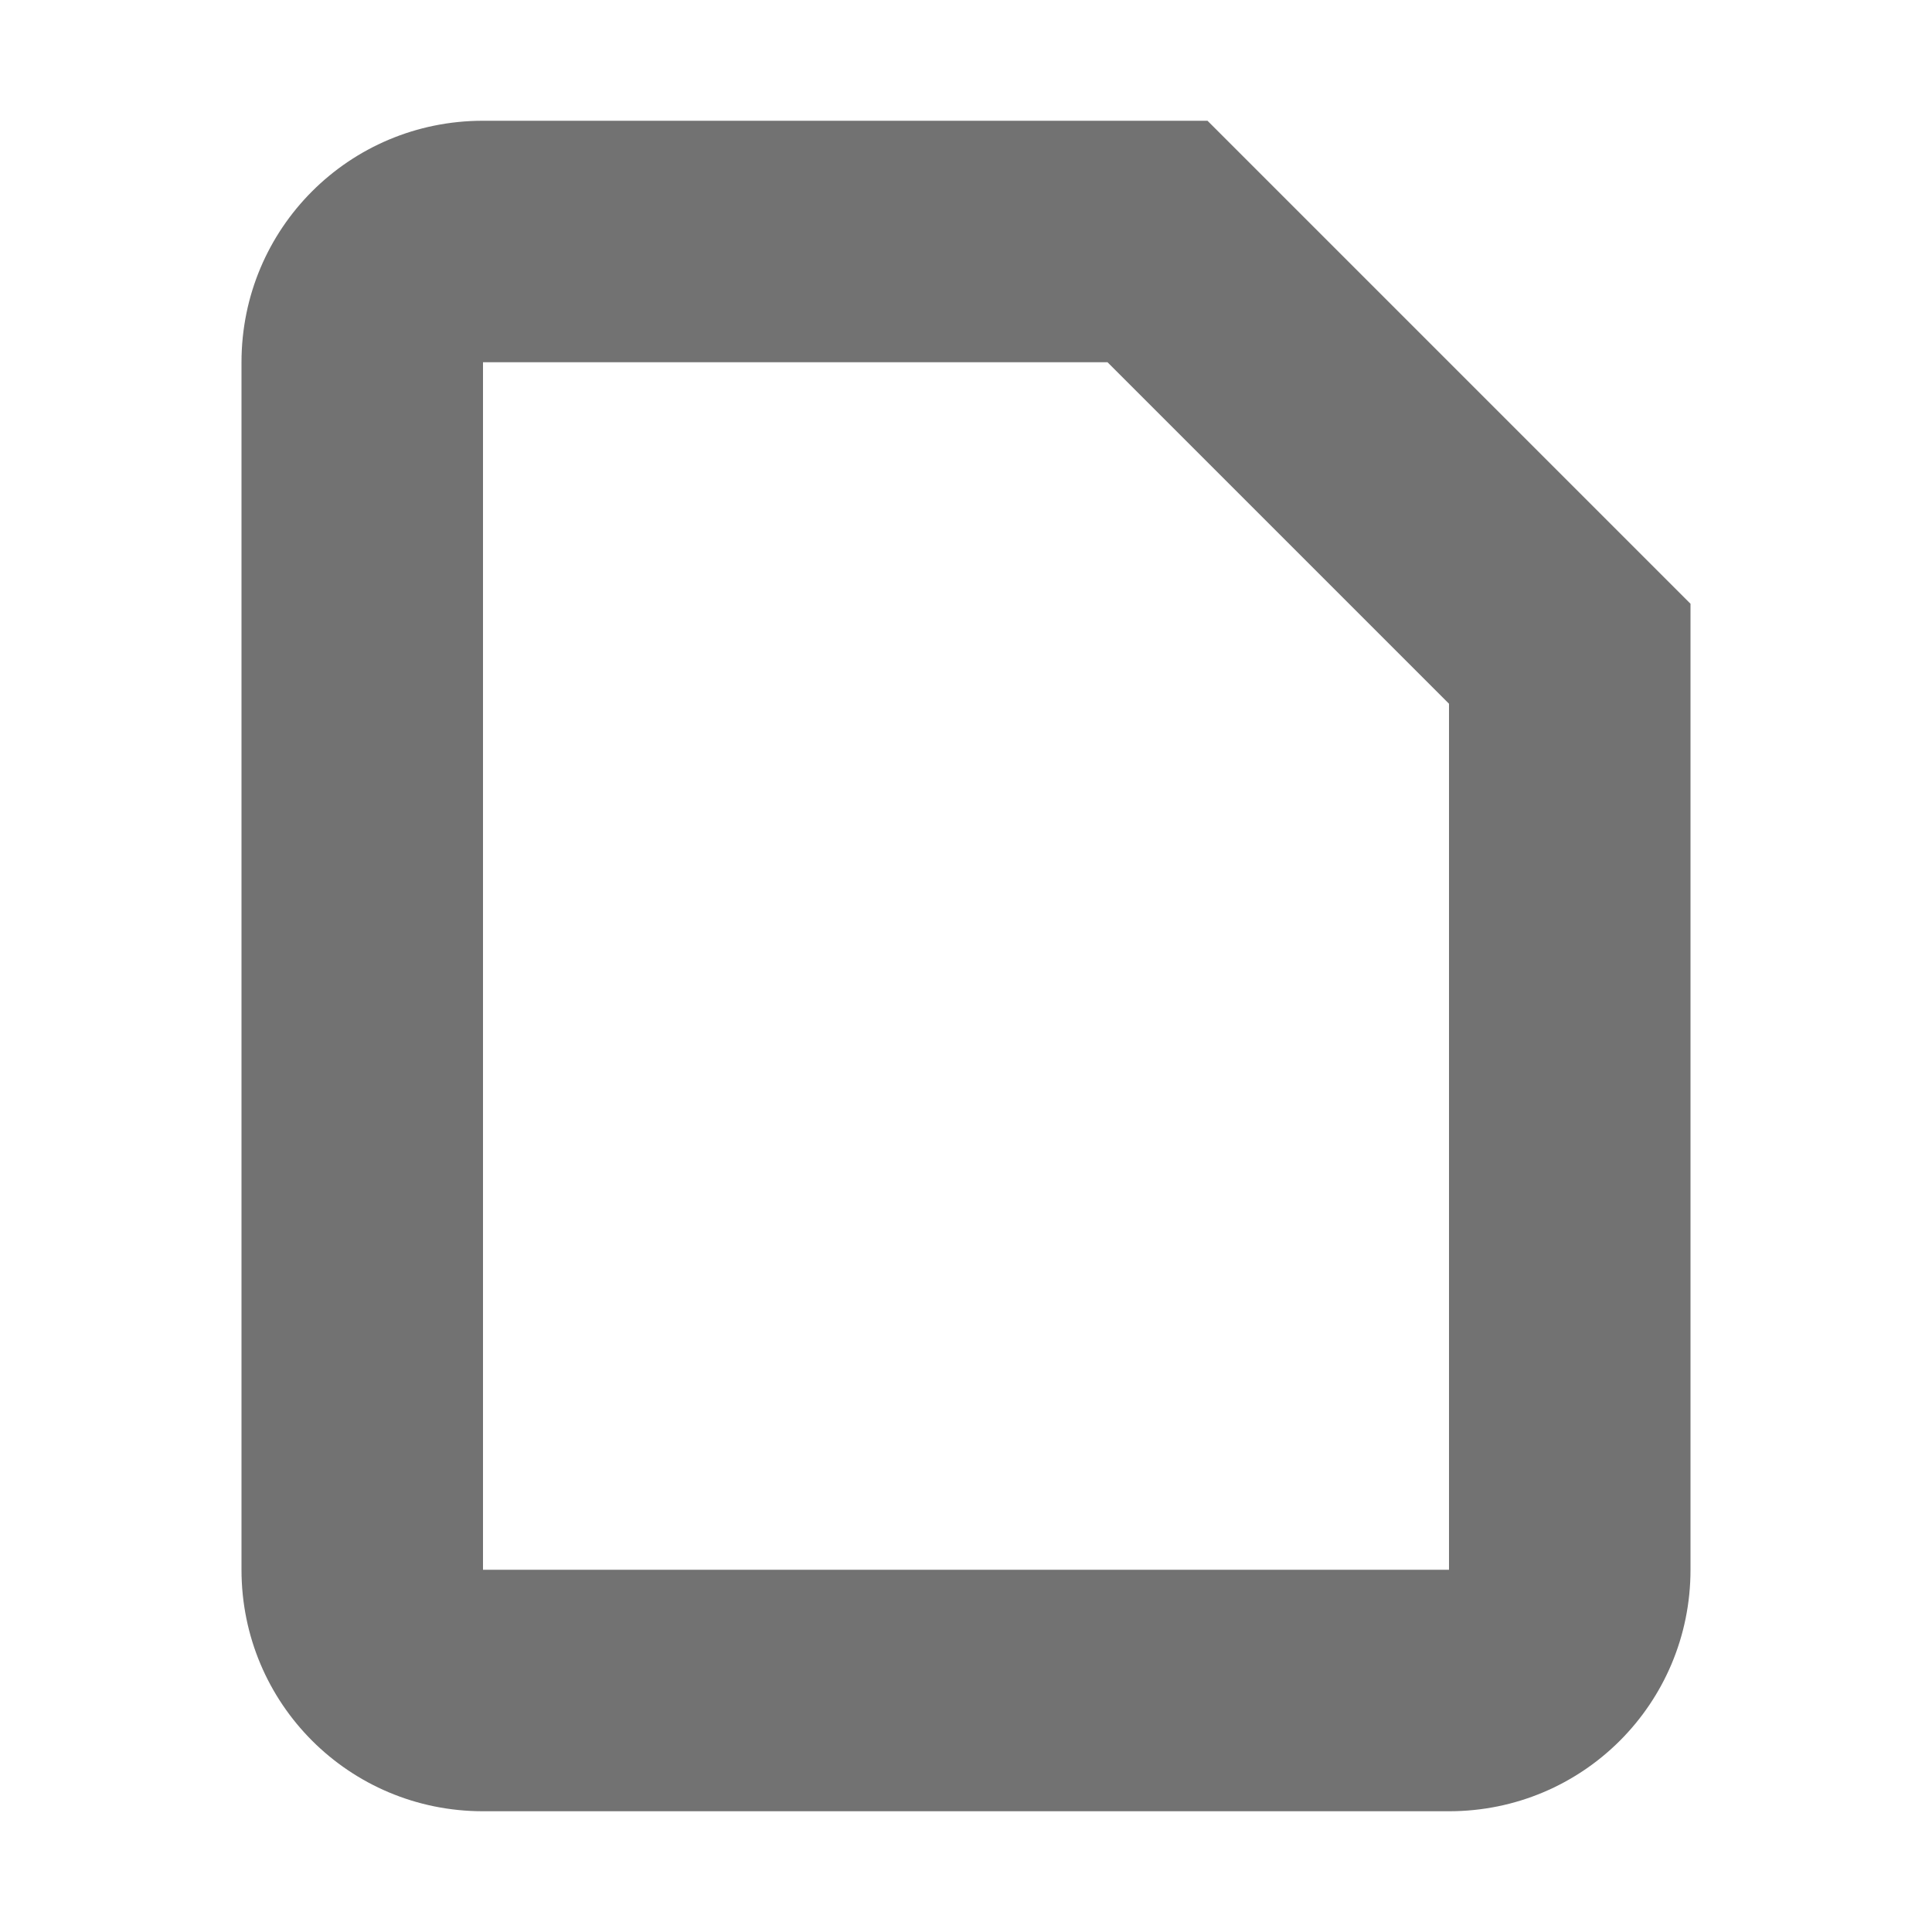
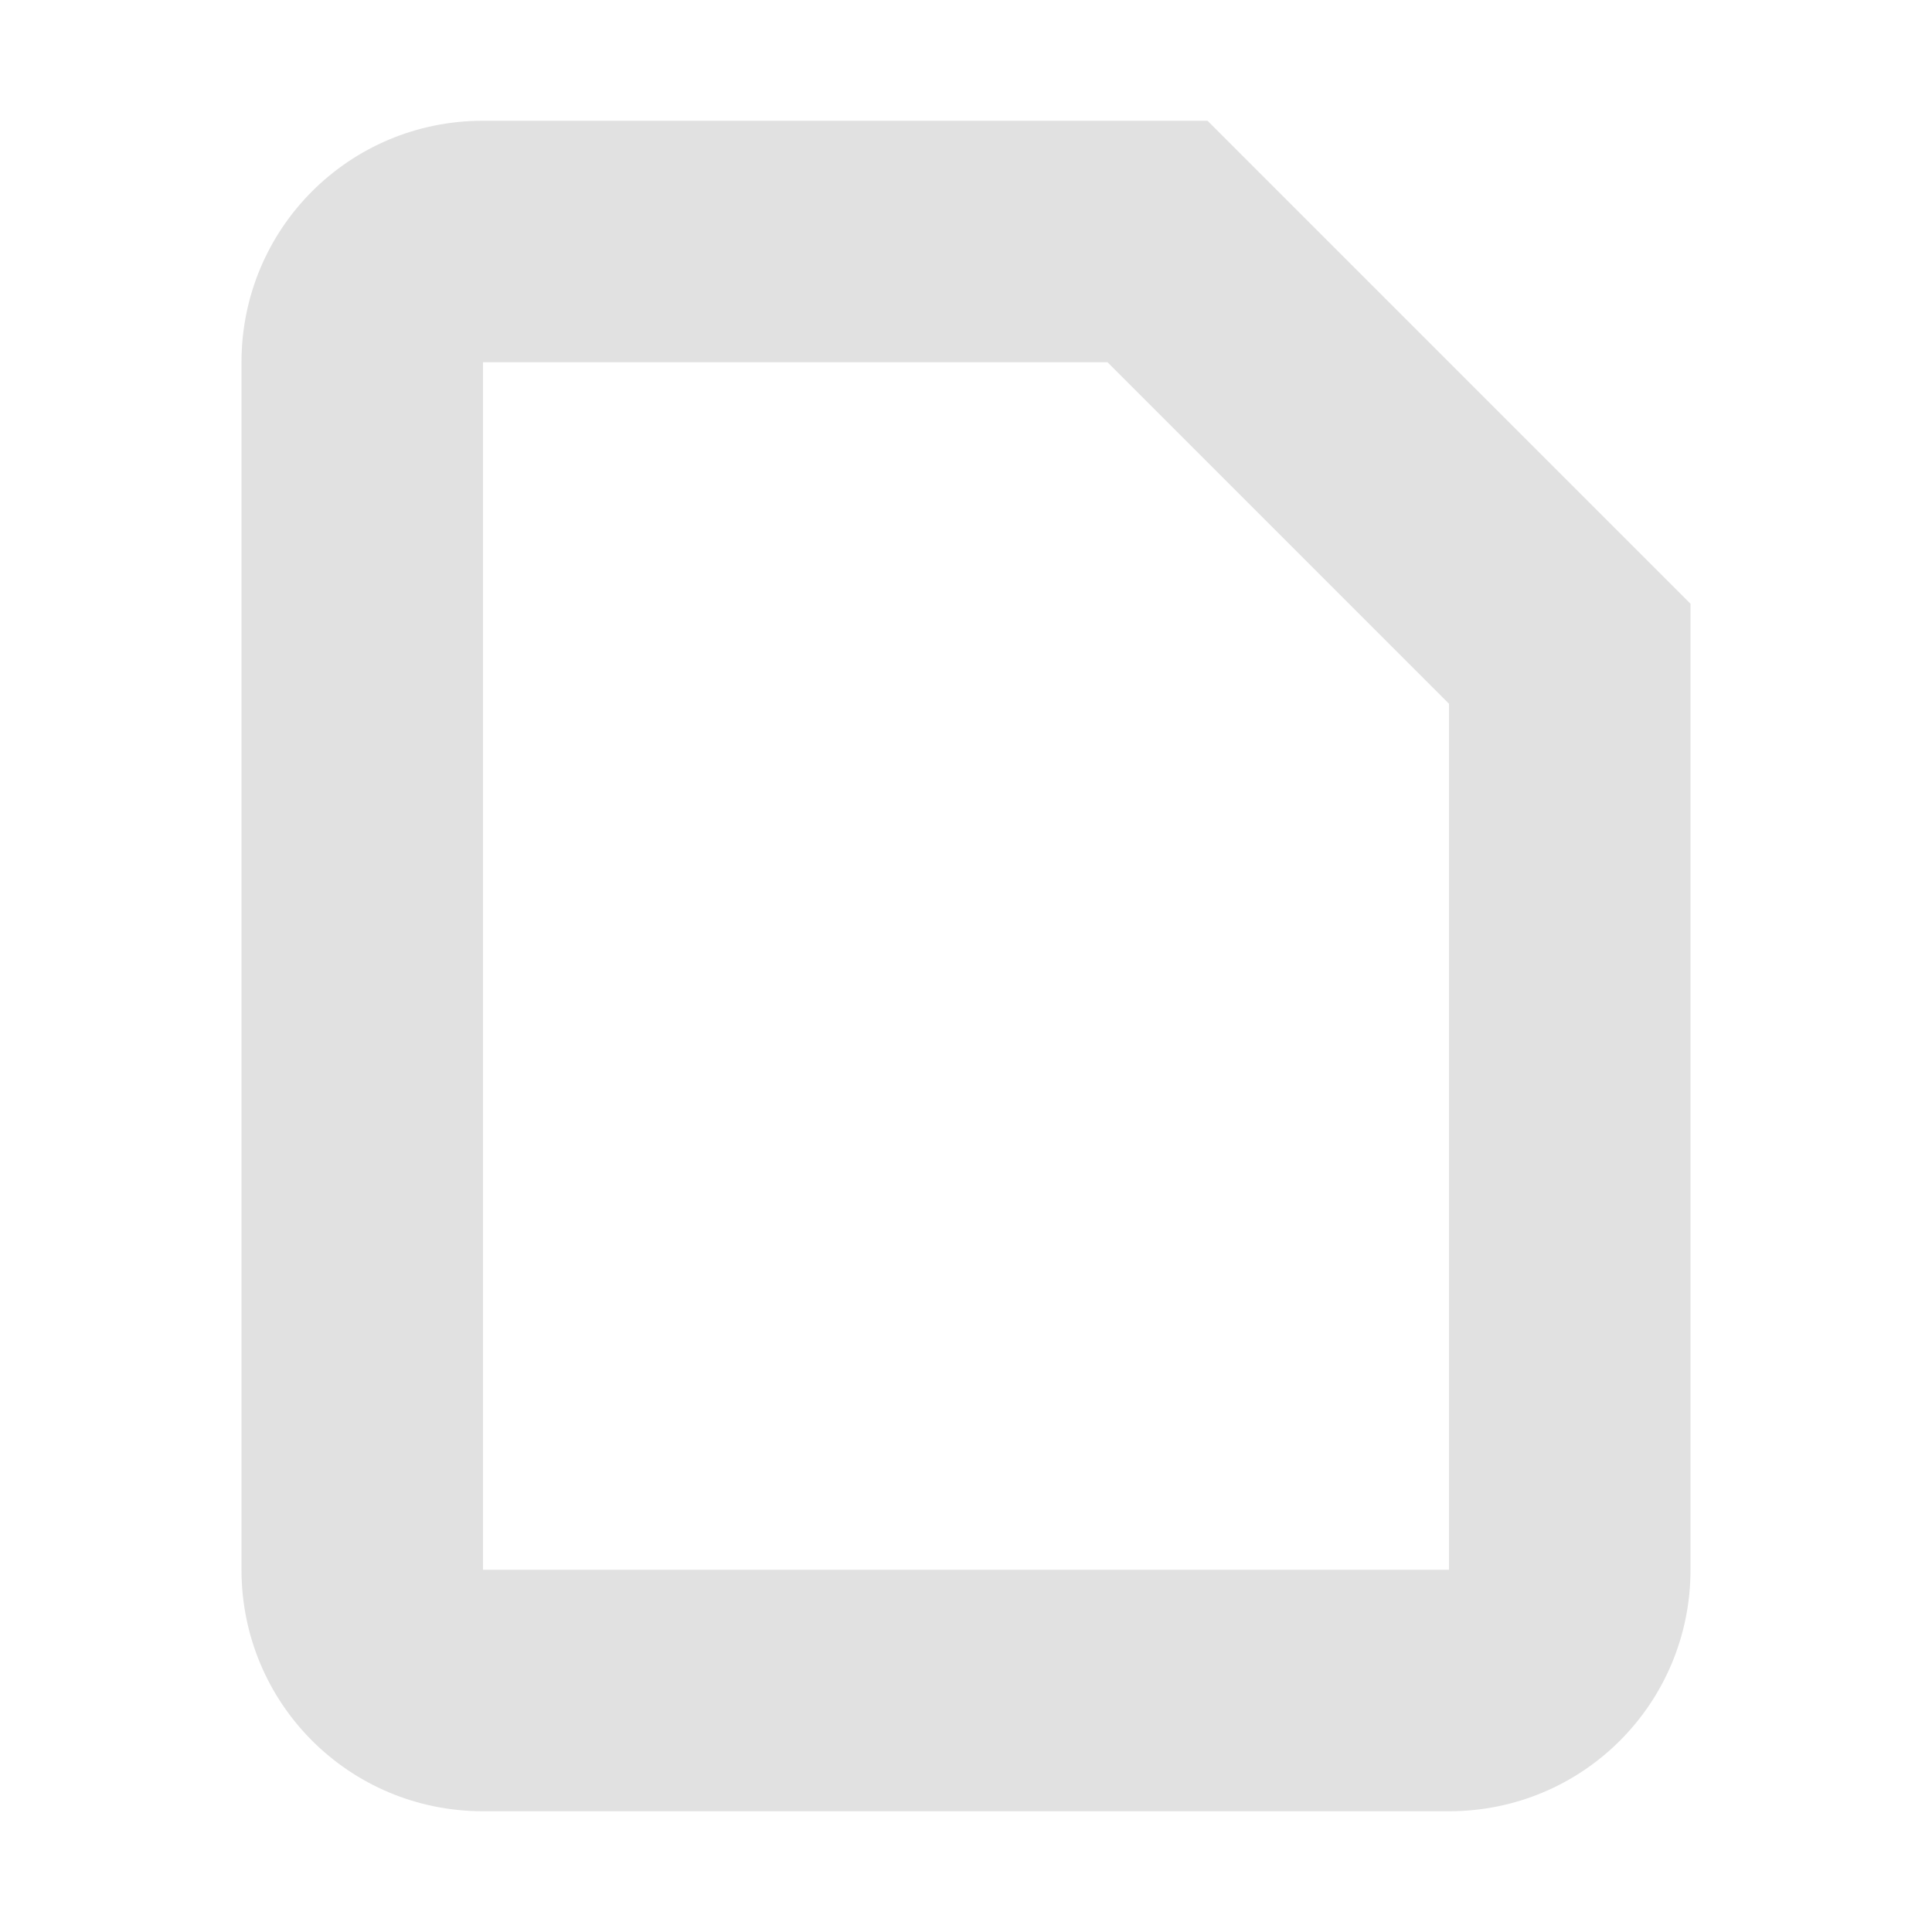
<svg xmlns="http://www.w3.org/2000/svg" width="16" height="16" version="1.1" viewBox="0 0 16 16">
  <defs>
-     <style id="current-color-scheme" type="text/css">.ColorScheme-Text { color:#727272; } .ColorScheme-Highlight { color:#44475a; }</style>
+     <style id="current-color-scheme" type="text/css">.ColorScheme-Text { color:#E1E1E1; } .ColorScheme-Highlight { color:#44475a; }</style>
  </defs>
  <path style="fill:currentColor" class="ColorScheme-Text" d="m4 1c-1.108 0-2 0.892-2 2v10c0 1.108 0.892 2 2 2h8c1.108 0 2-0.892 2-2v-8l-4-4h-6zm0 2h5.172l2.828 2.828v7.172h-8v-10z" />
</svg>
